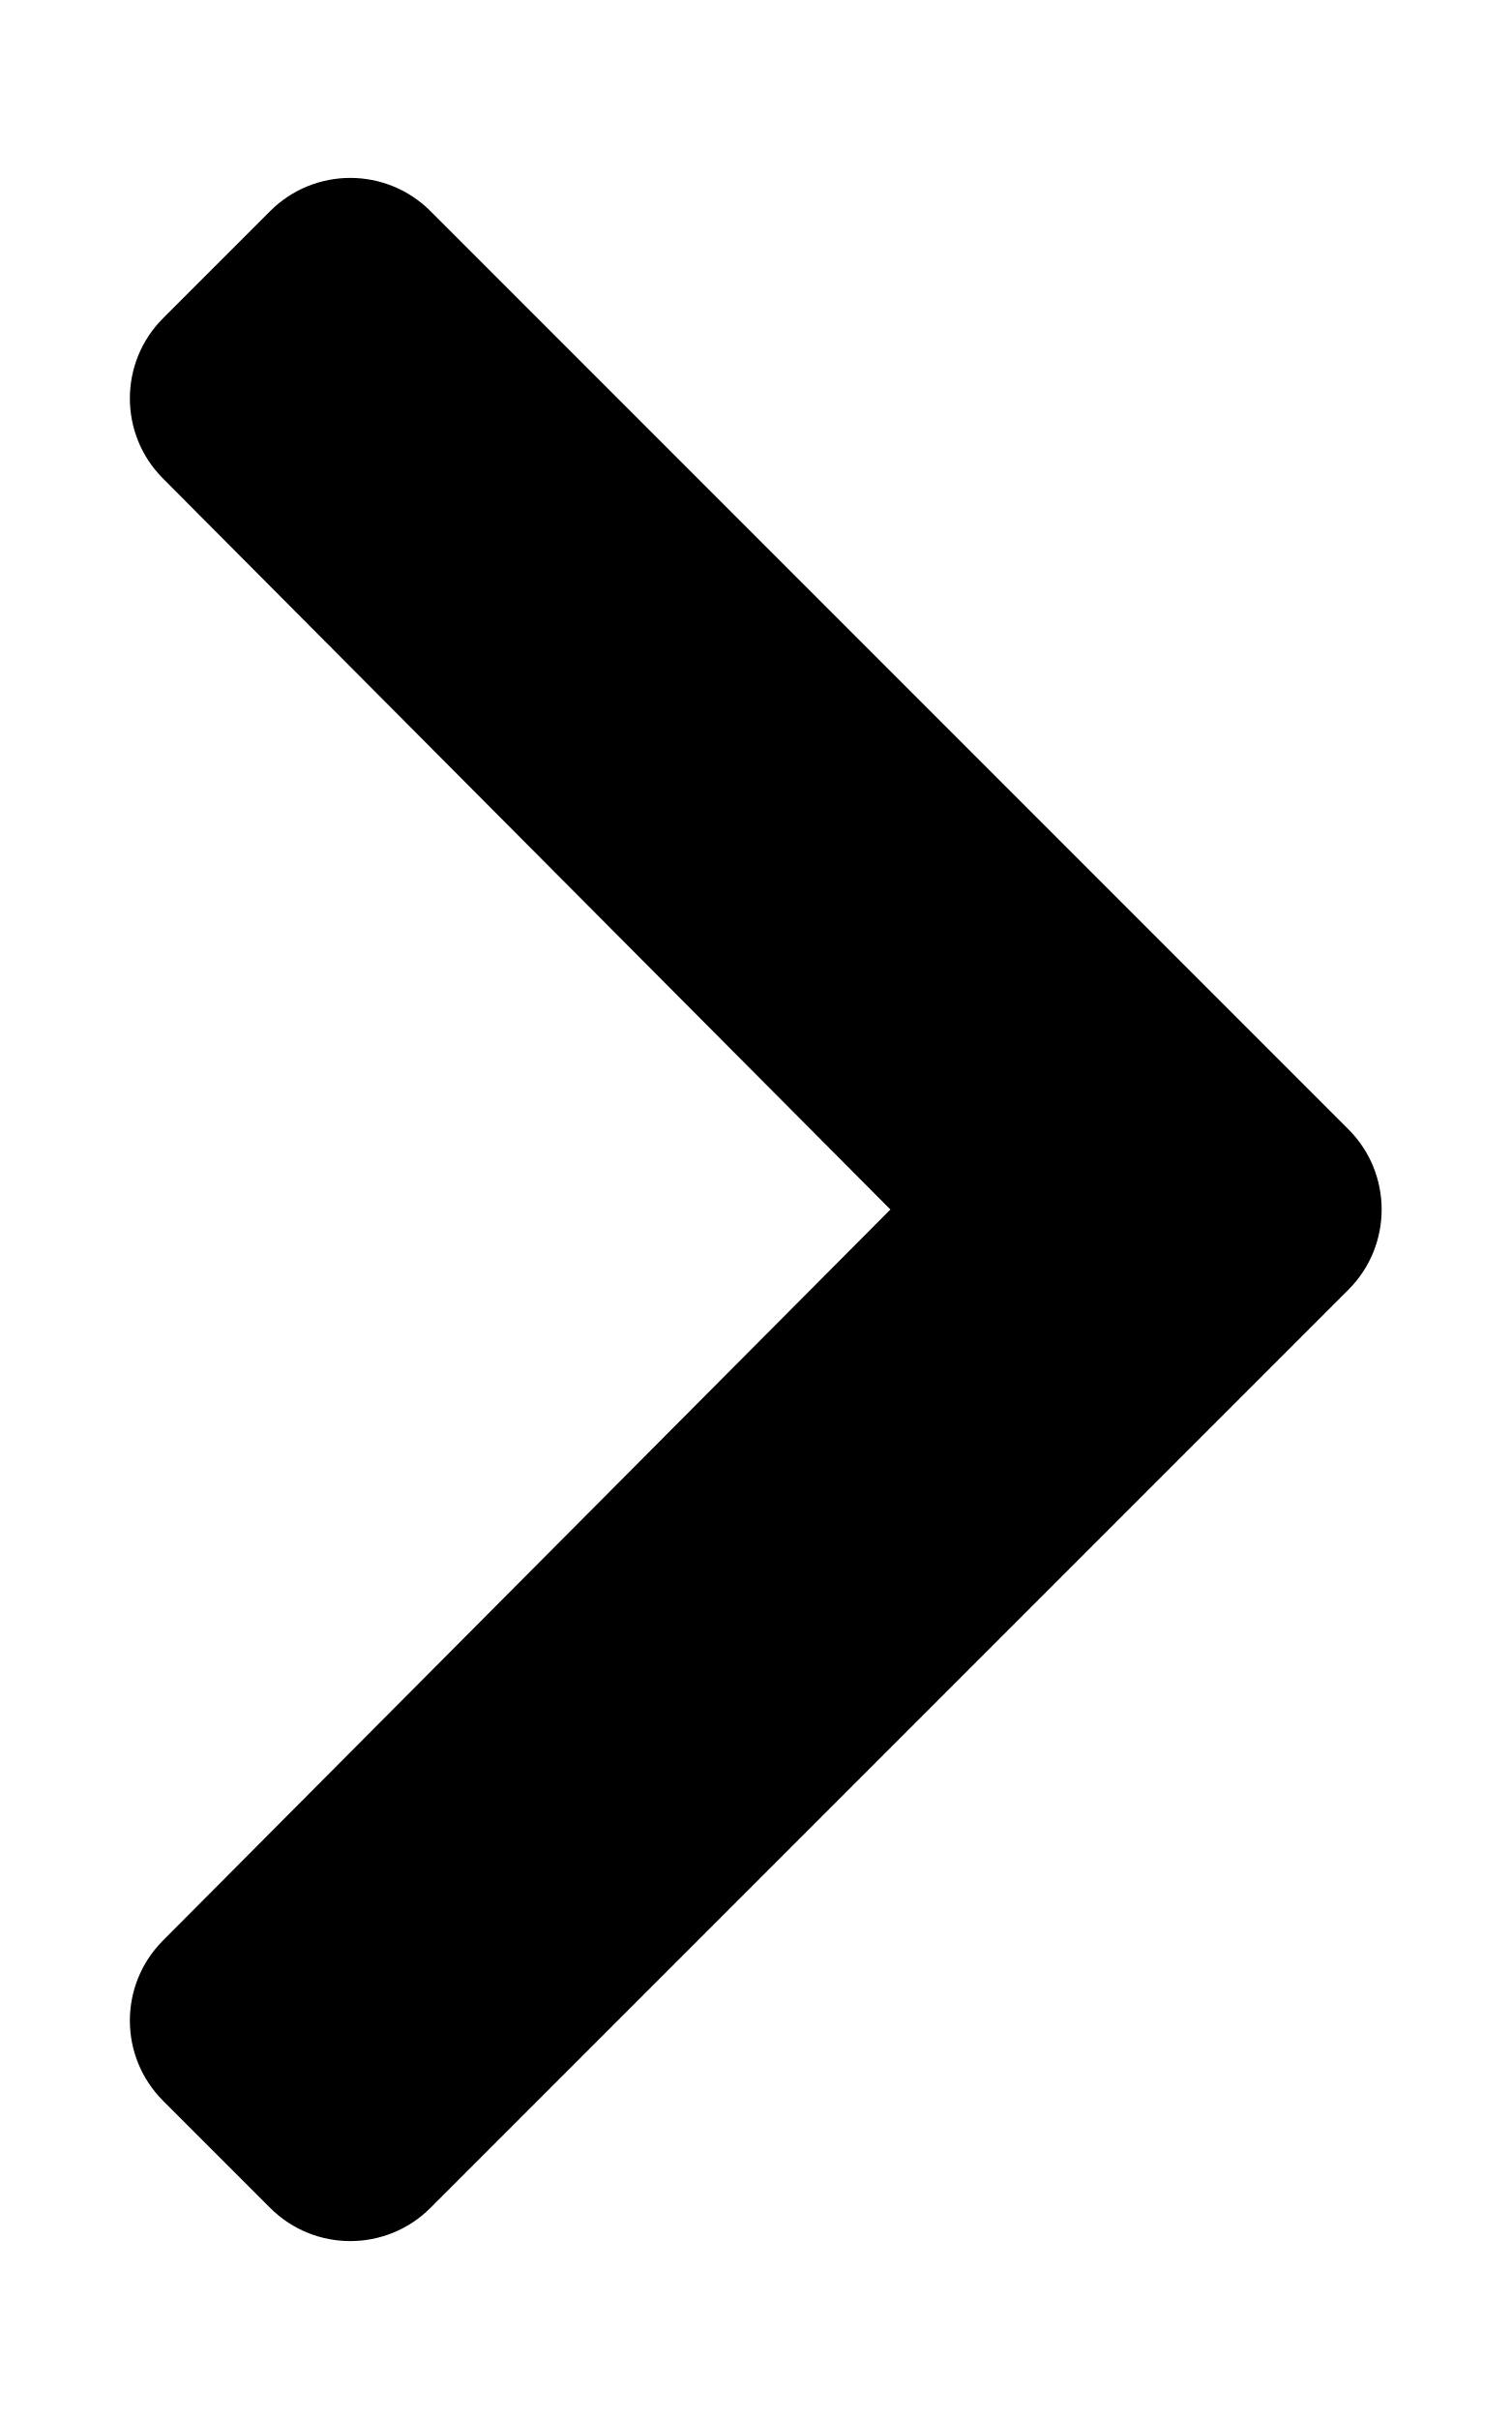
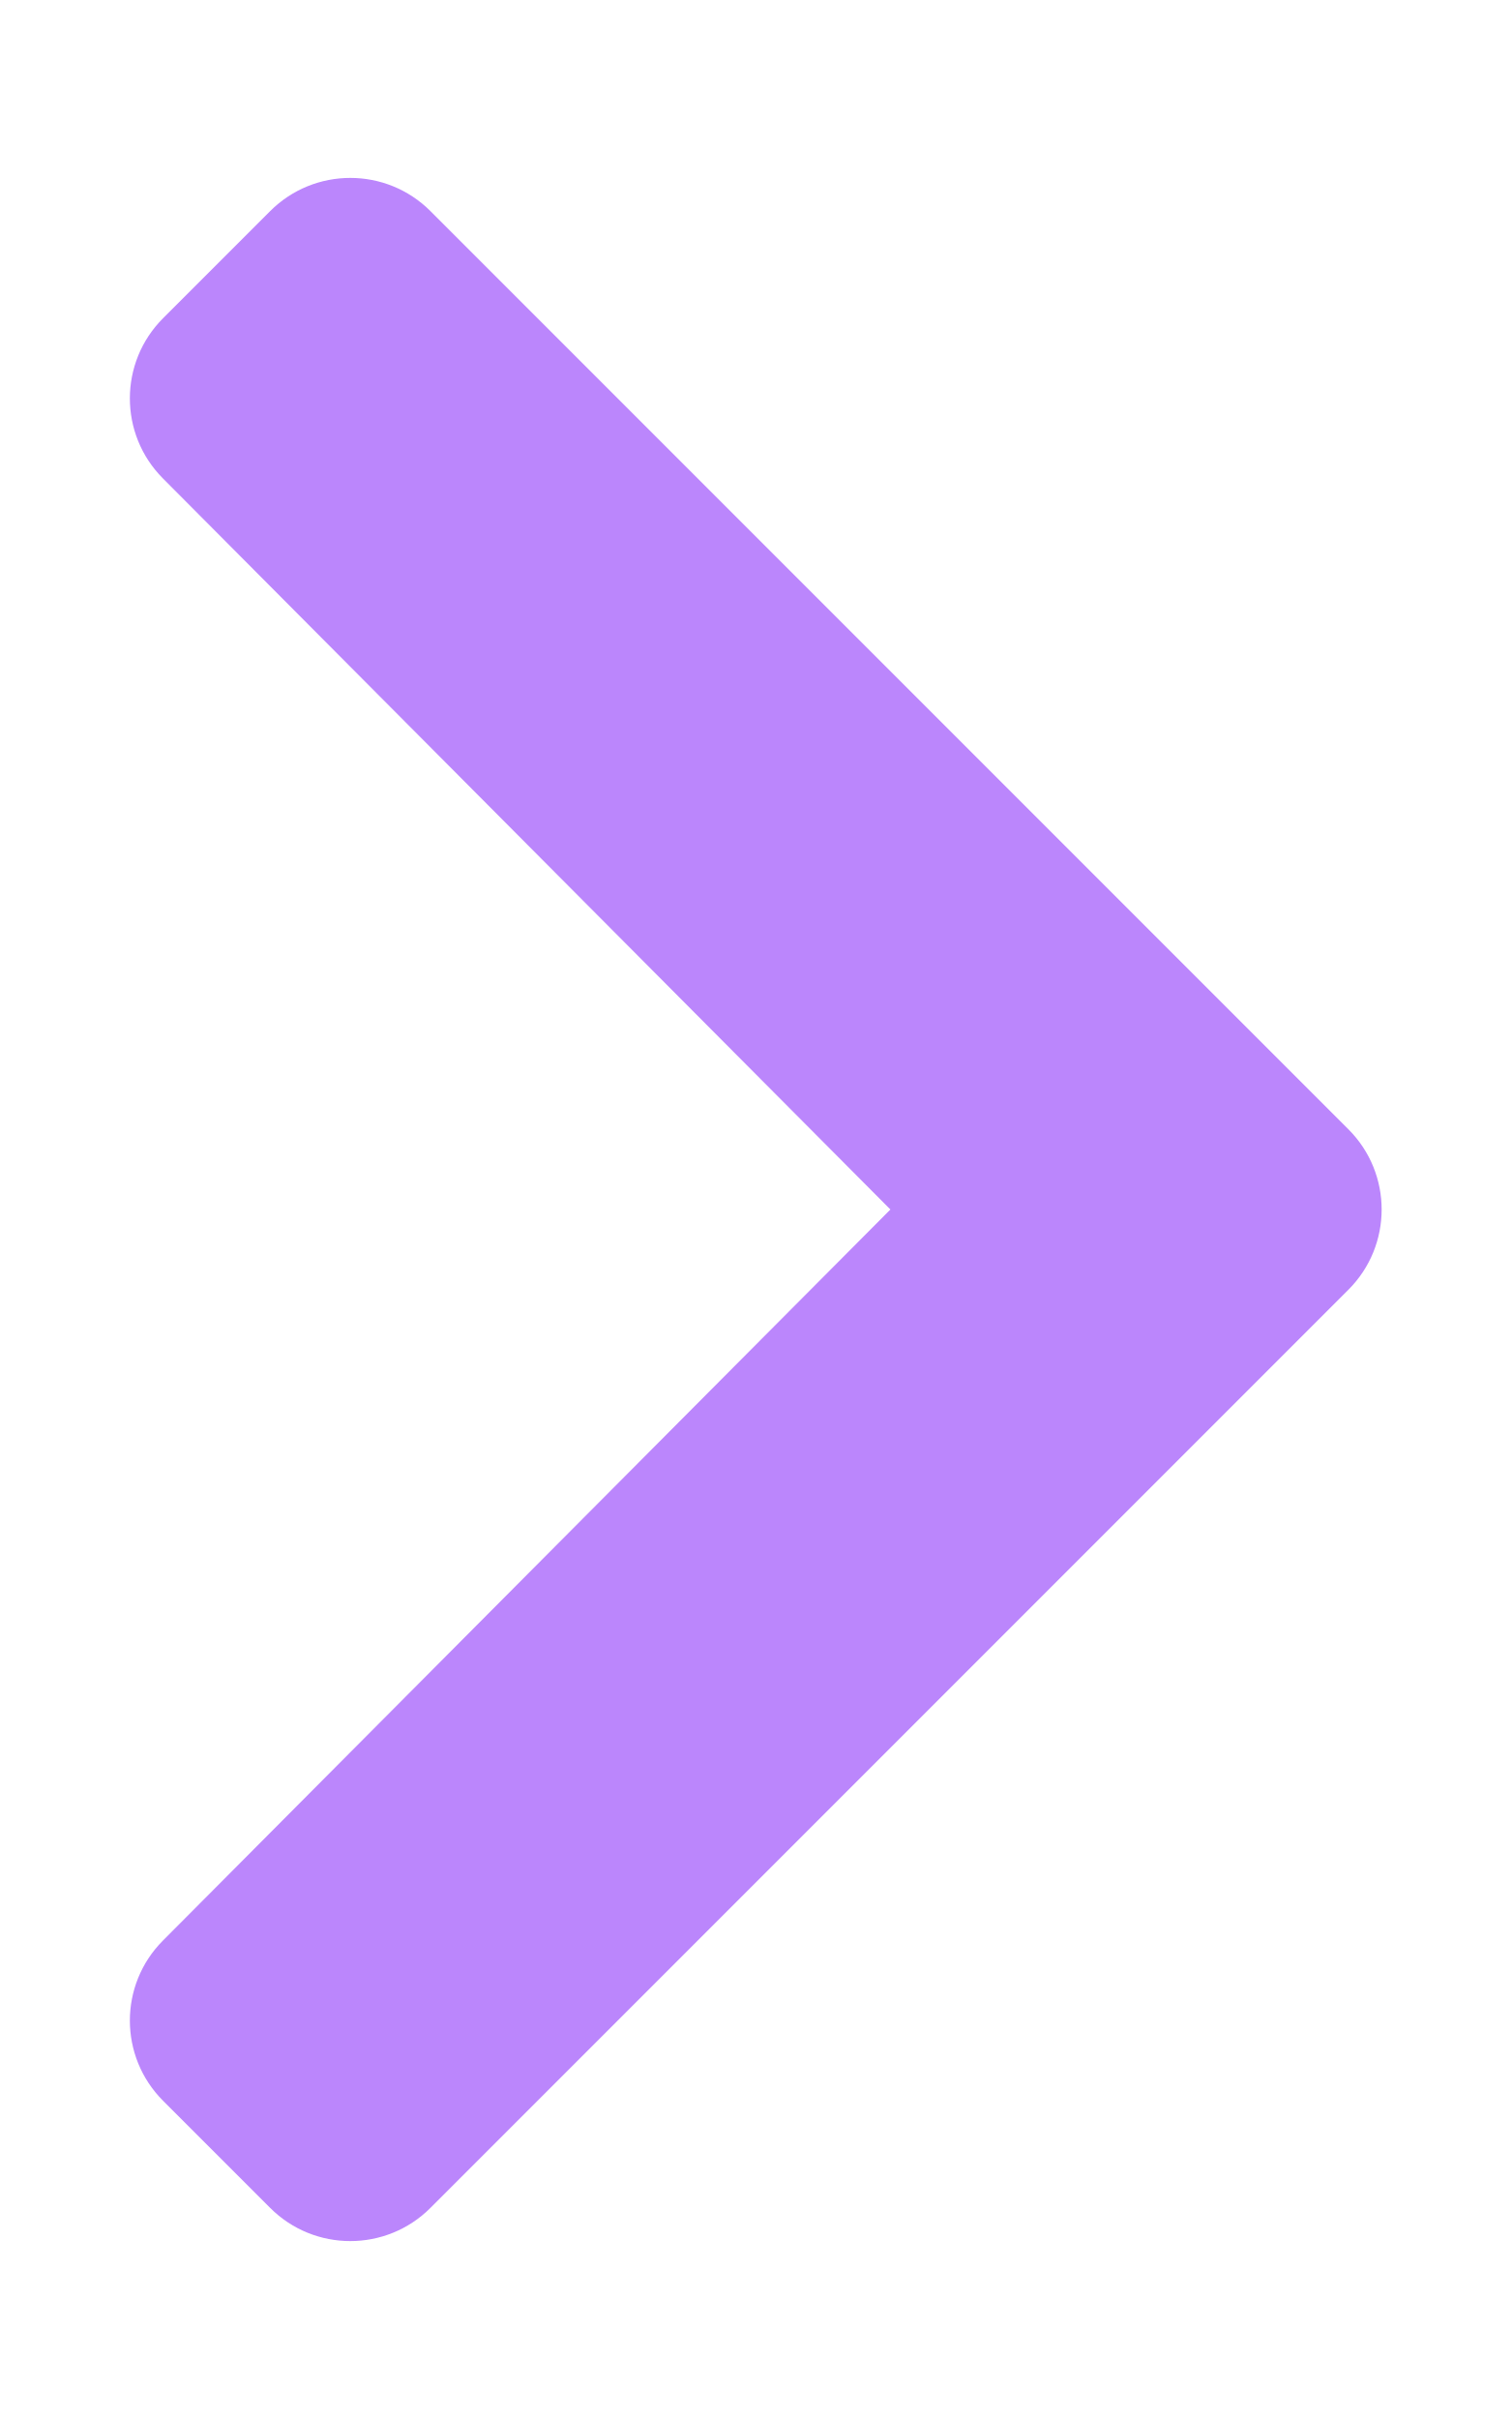
<svg xmlns="http://www.w3.org/2000/svg" viewBox="0 0 320 512">
-   <path d="m285.476 272.971-194.344 194.343c-9.373 9.373-24.569 9.373-33.941 0l-22.667-22.667c-9.357-9.357-9.375-24.522-.04-33.901l154.021-154.746-154.021-154.745c-9.335-9.379-9.317-24.544.04-33.901l22.667-22.667c9.373-9.373 24.569-9.373 33.941 0l194.343 194.343c9.373 9.372 9.373 24.568.001 33.941z" />
+   <path fill="#BB86FC" d="m285.476 272.971-194.344 194.343c-9.373 9.373-24.569 9.373-33.941 0l-22.667-22.667c-9.357-9.357-9.375-24.522-.04-33.901l154.021-154.746-154.021-154.745c-9.335-9.379-9.317-24.544.04-33.901l22.667-22.667c9.373-9.373 24.569-9.373 33.941 0l194.343 194.343c9.373 9.372 9.373 24.568.001 33.941z" />
</svg>
